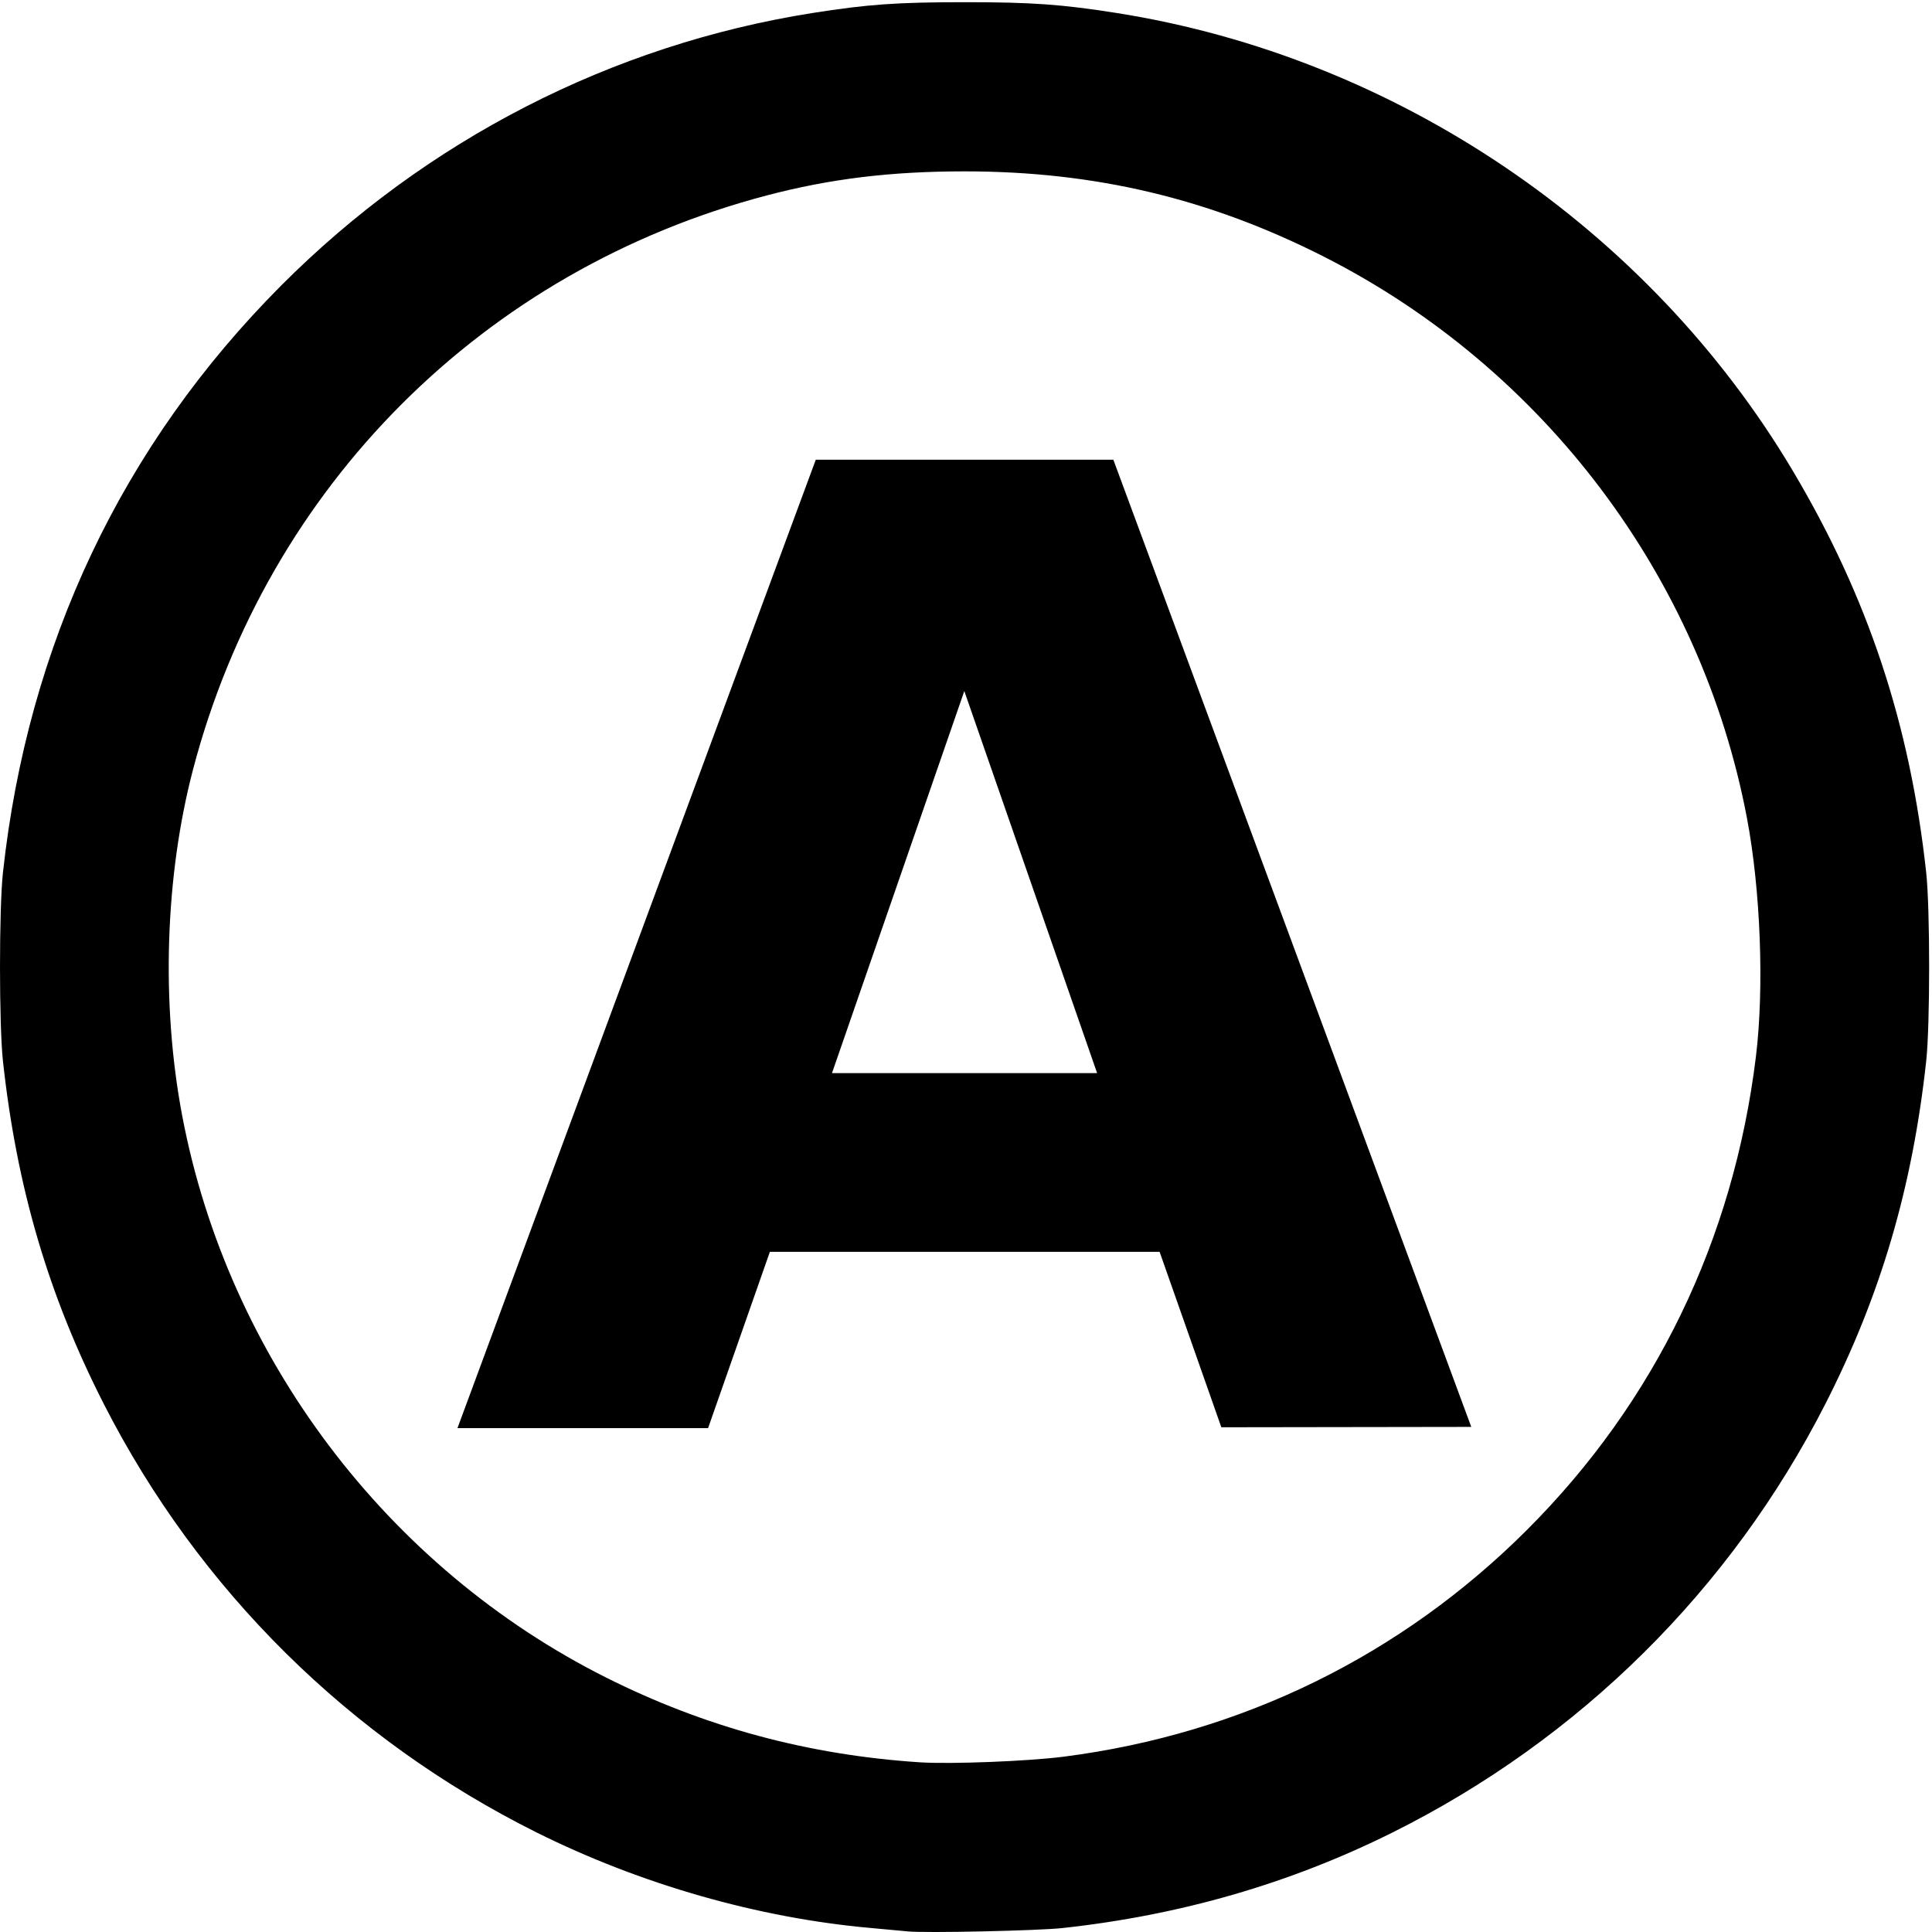
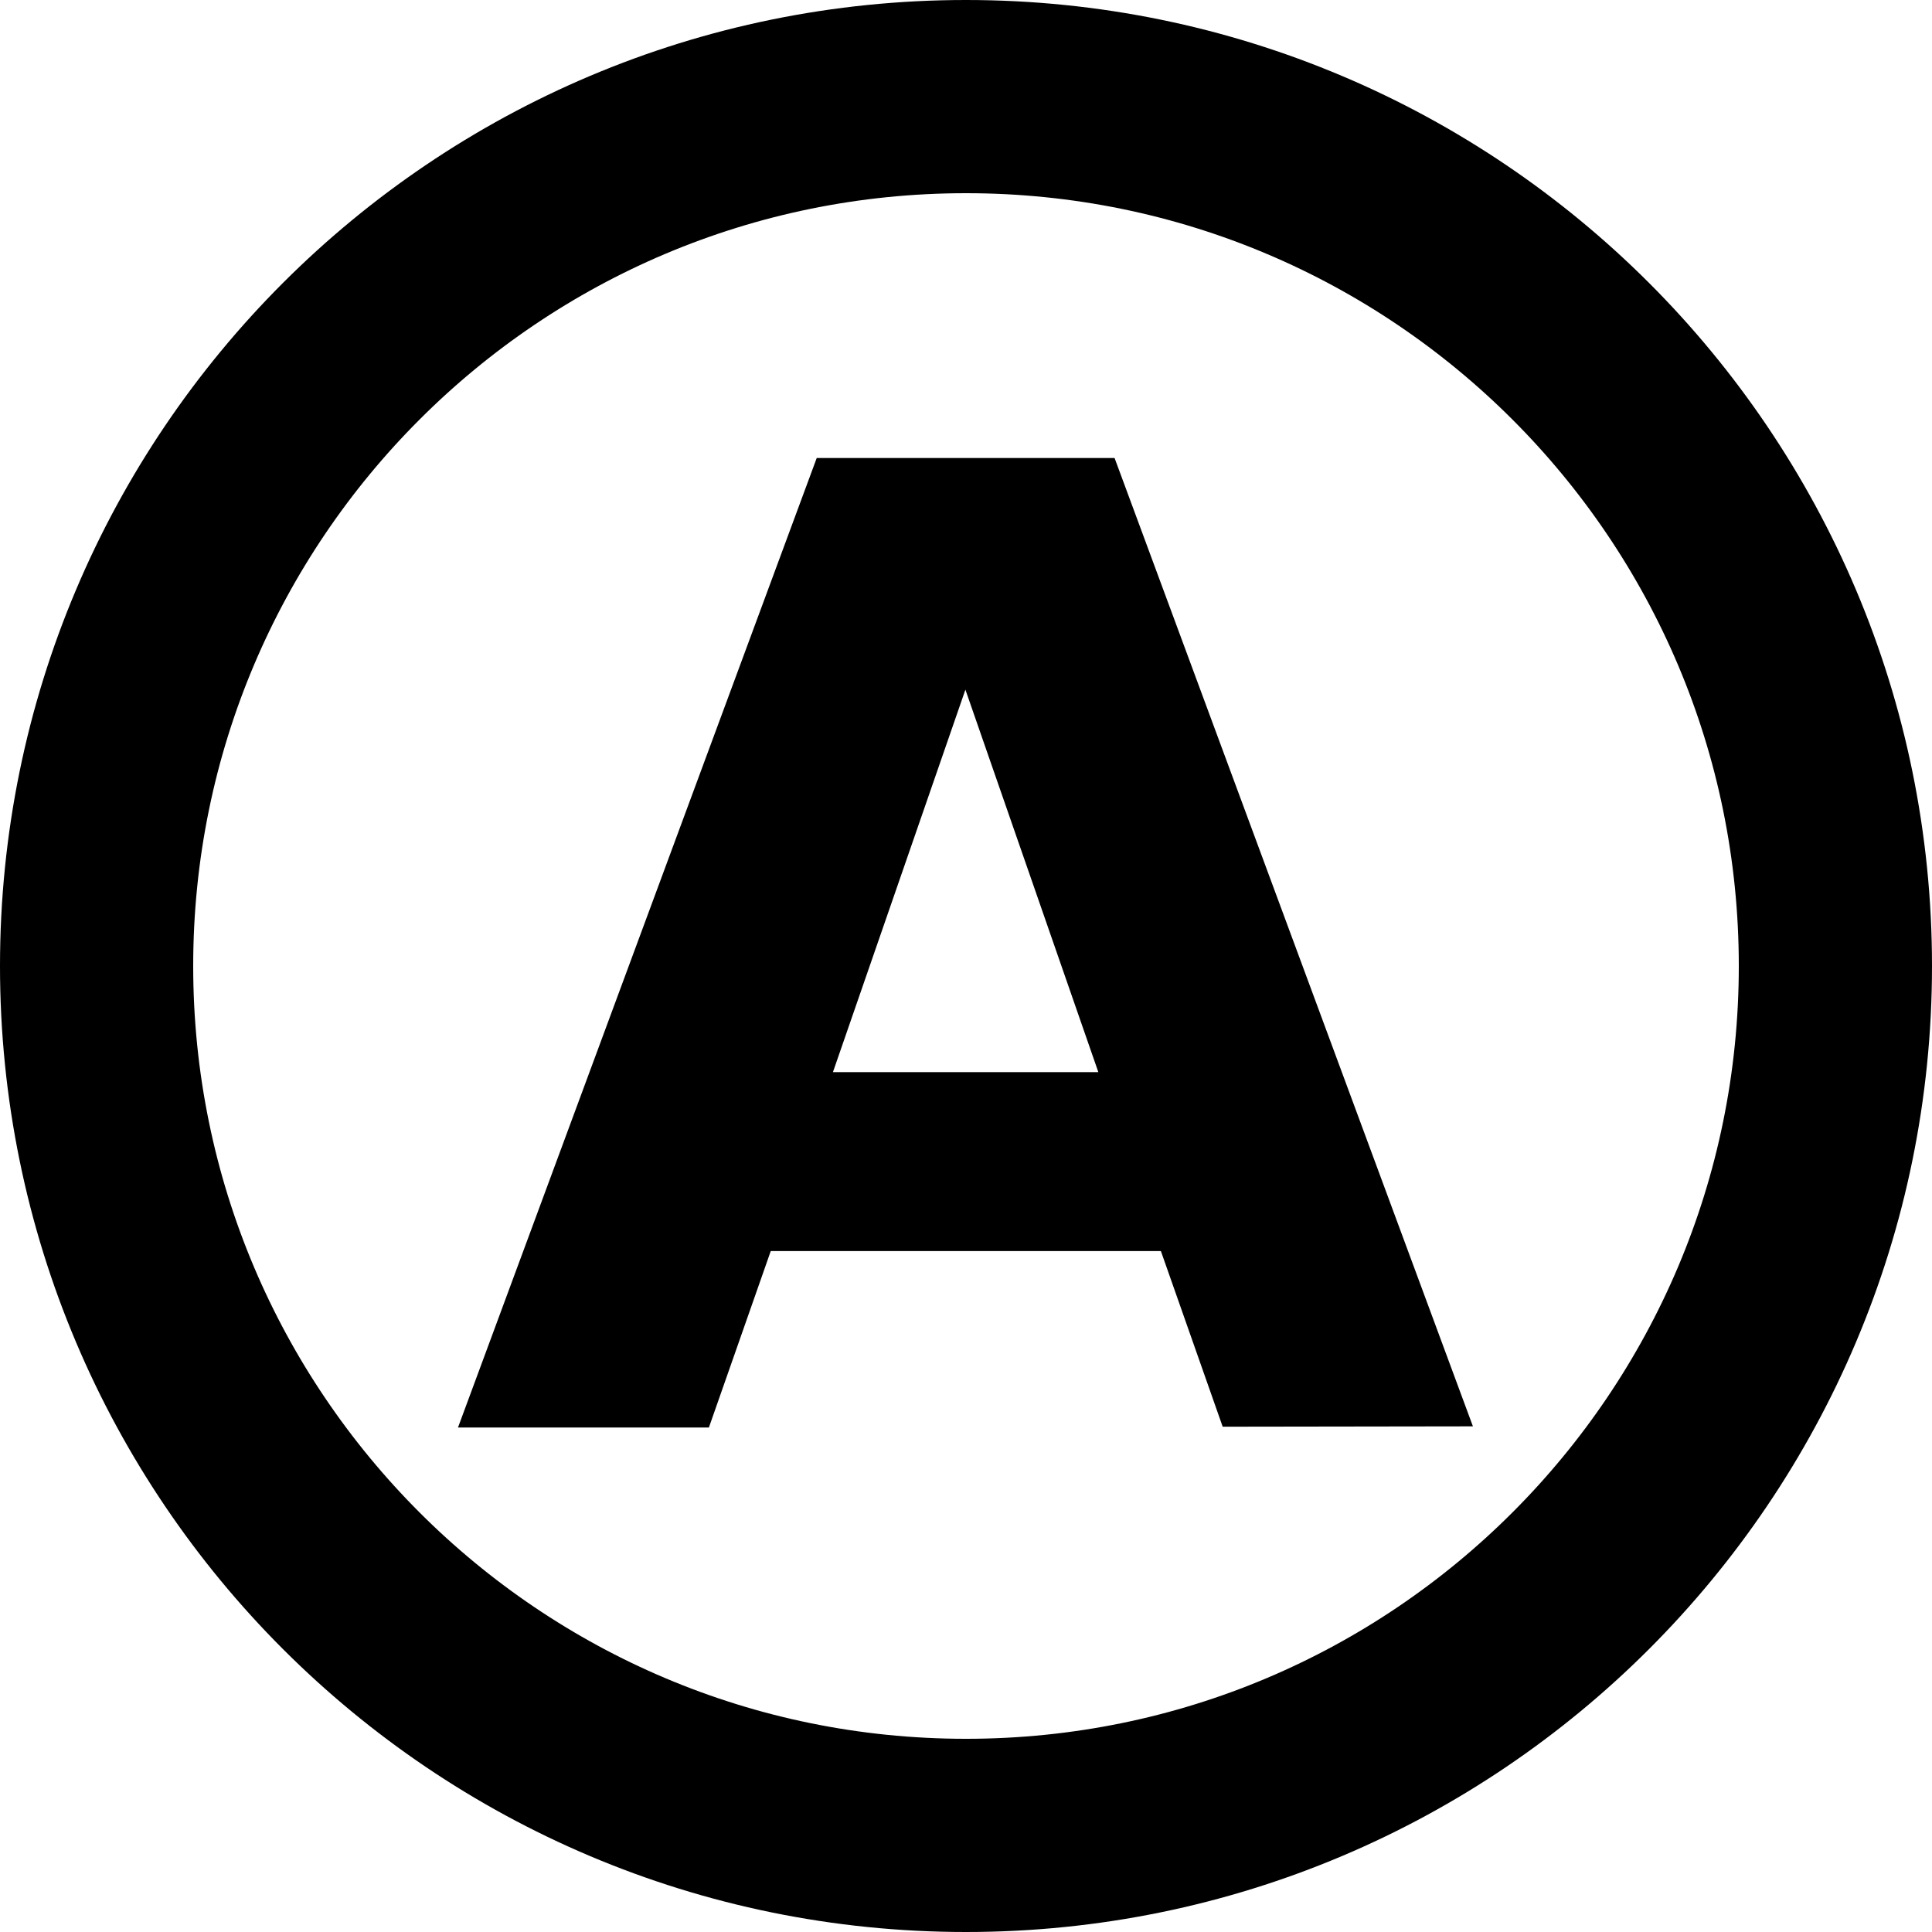
- <svg xmlns="http://www.w3.org/2000/svg" version="1.1" id="svg2630" width="256" height="256" viewBox="0 0 256 256">
+ <svg xmlns="http://www.w3.org/2000/svg" version="1.1" id="svg2630" width="100mm" height="100mm" viewBox="0 0 100 100">
  <defs id="defs2634" />
-   <path style="fill:#000000;stroke-width:0.32" d="m 120.291,255.921 c -0.704,-0.07 -2.936,-0.276 -4.96,-0.457 -14.868,-1.33 -30.433,-5.781 -44.197,-12.638 -24.804,-12.357 -44.835,-32.184 -57.38,-56.794 -7.331,-14.382 -11.537,-28.681 -13.364,-45.44 -0.519,-4.757 -0.519,-20.197 -6.9e-4,-24.96 C 3.683,85.375 16.192,58.973 37.243,37.849 56.477,18.547 81.073,5.927 107.651,1.724 c 7.28,-1.151 11.252,-1.434 20.16,-1.434 8.908,0 12.88,0.283 20.16,1.434 37.027,5.856 70.419,28.461 89.564,60.629 9.961,16.737 15.552,33.57 17.698,53.28 0.519,4.763 0.518,20.203 -6.4e-4,24.96 -1.828,16.759 -6.033,31.058 -13.364,45.44 -12.545,24.61 -32.576,44.436 -57.379,56.794 -13.534,6.743 -28.071,10.95 -43.717,12.651 -3.254,0.354 -18.146,0.677 -20.48,0.444 z m 20.685,-23.155 c 23.56,-3.031 44.703,-13.393 61.399,-30.089 16.948,-16.948 27.324,-38.411 30.292,-62.662 1.114,-9.103 0.626,-22.057 -1.192,-31.645 -6.049,-31.891 -26.892,-59.553 -56.016,-74.341 -15.206,-7.721 -30.362,-11.322 -47.649,-11.322 -9.774,0 -17.821,0.98 -26.24,3.197 -37.464,9.863 -66.106,38.505 -75.969,75.969 -3.737,14.195 -4.273,31.128 -1.456,45.982 6.057,31.937 27.143,59.877 56.172,74.432 13.104,6.57 26.766,10.26 41.573,11.228 4.058,0.265 14.344,-0.138 19.085,-0.748 z M 108.096,60.912 h 19.714 19.714 l 47.427,128.16 -33.118,0.049 -8.18,-23.249 h -51.64 l -8.188,23.36 h -33.208 z m 19.68,30.657 -17.533,50.623 h 35.13 z" id="path3183" />
+   <g id="g841">
+     <path style="fill:#000000;stroke-width:0.125" d="m 42.273,23.708 h 7.709 7.709 l 18.547,50.119 -12.952,0.019 -3.199,-9.092 H 39.894 l -3.202,9.135 H 23.705 Z m 7.696,11.989 -6.857,19.797 h 13.738 z" id="path3183" />
+     <ellipse style="fill:none;fill-opacity:0.474;stroke:#000000;stroke-width:10;stroke-linecap:round;stroke-miterlimit:4;stroke-dasharray:none" id="path832" cx="50" cy="50" rx="45" ry="45" />
+   </g>
</svg>
